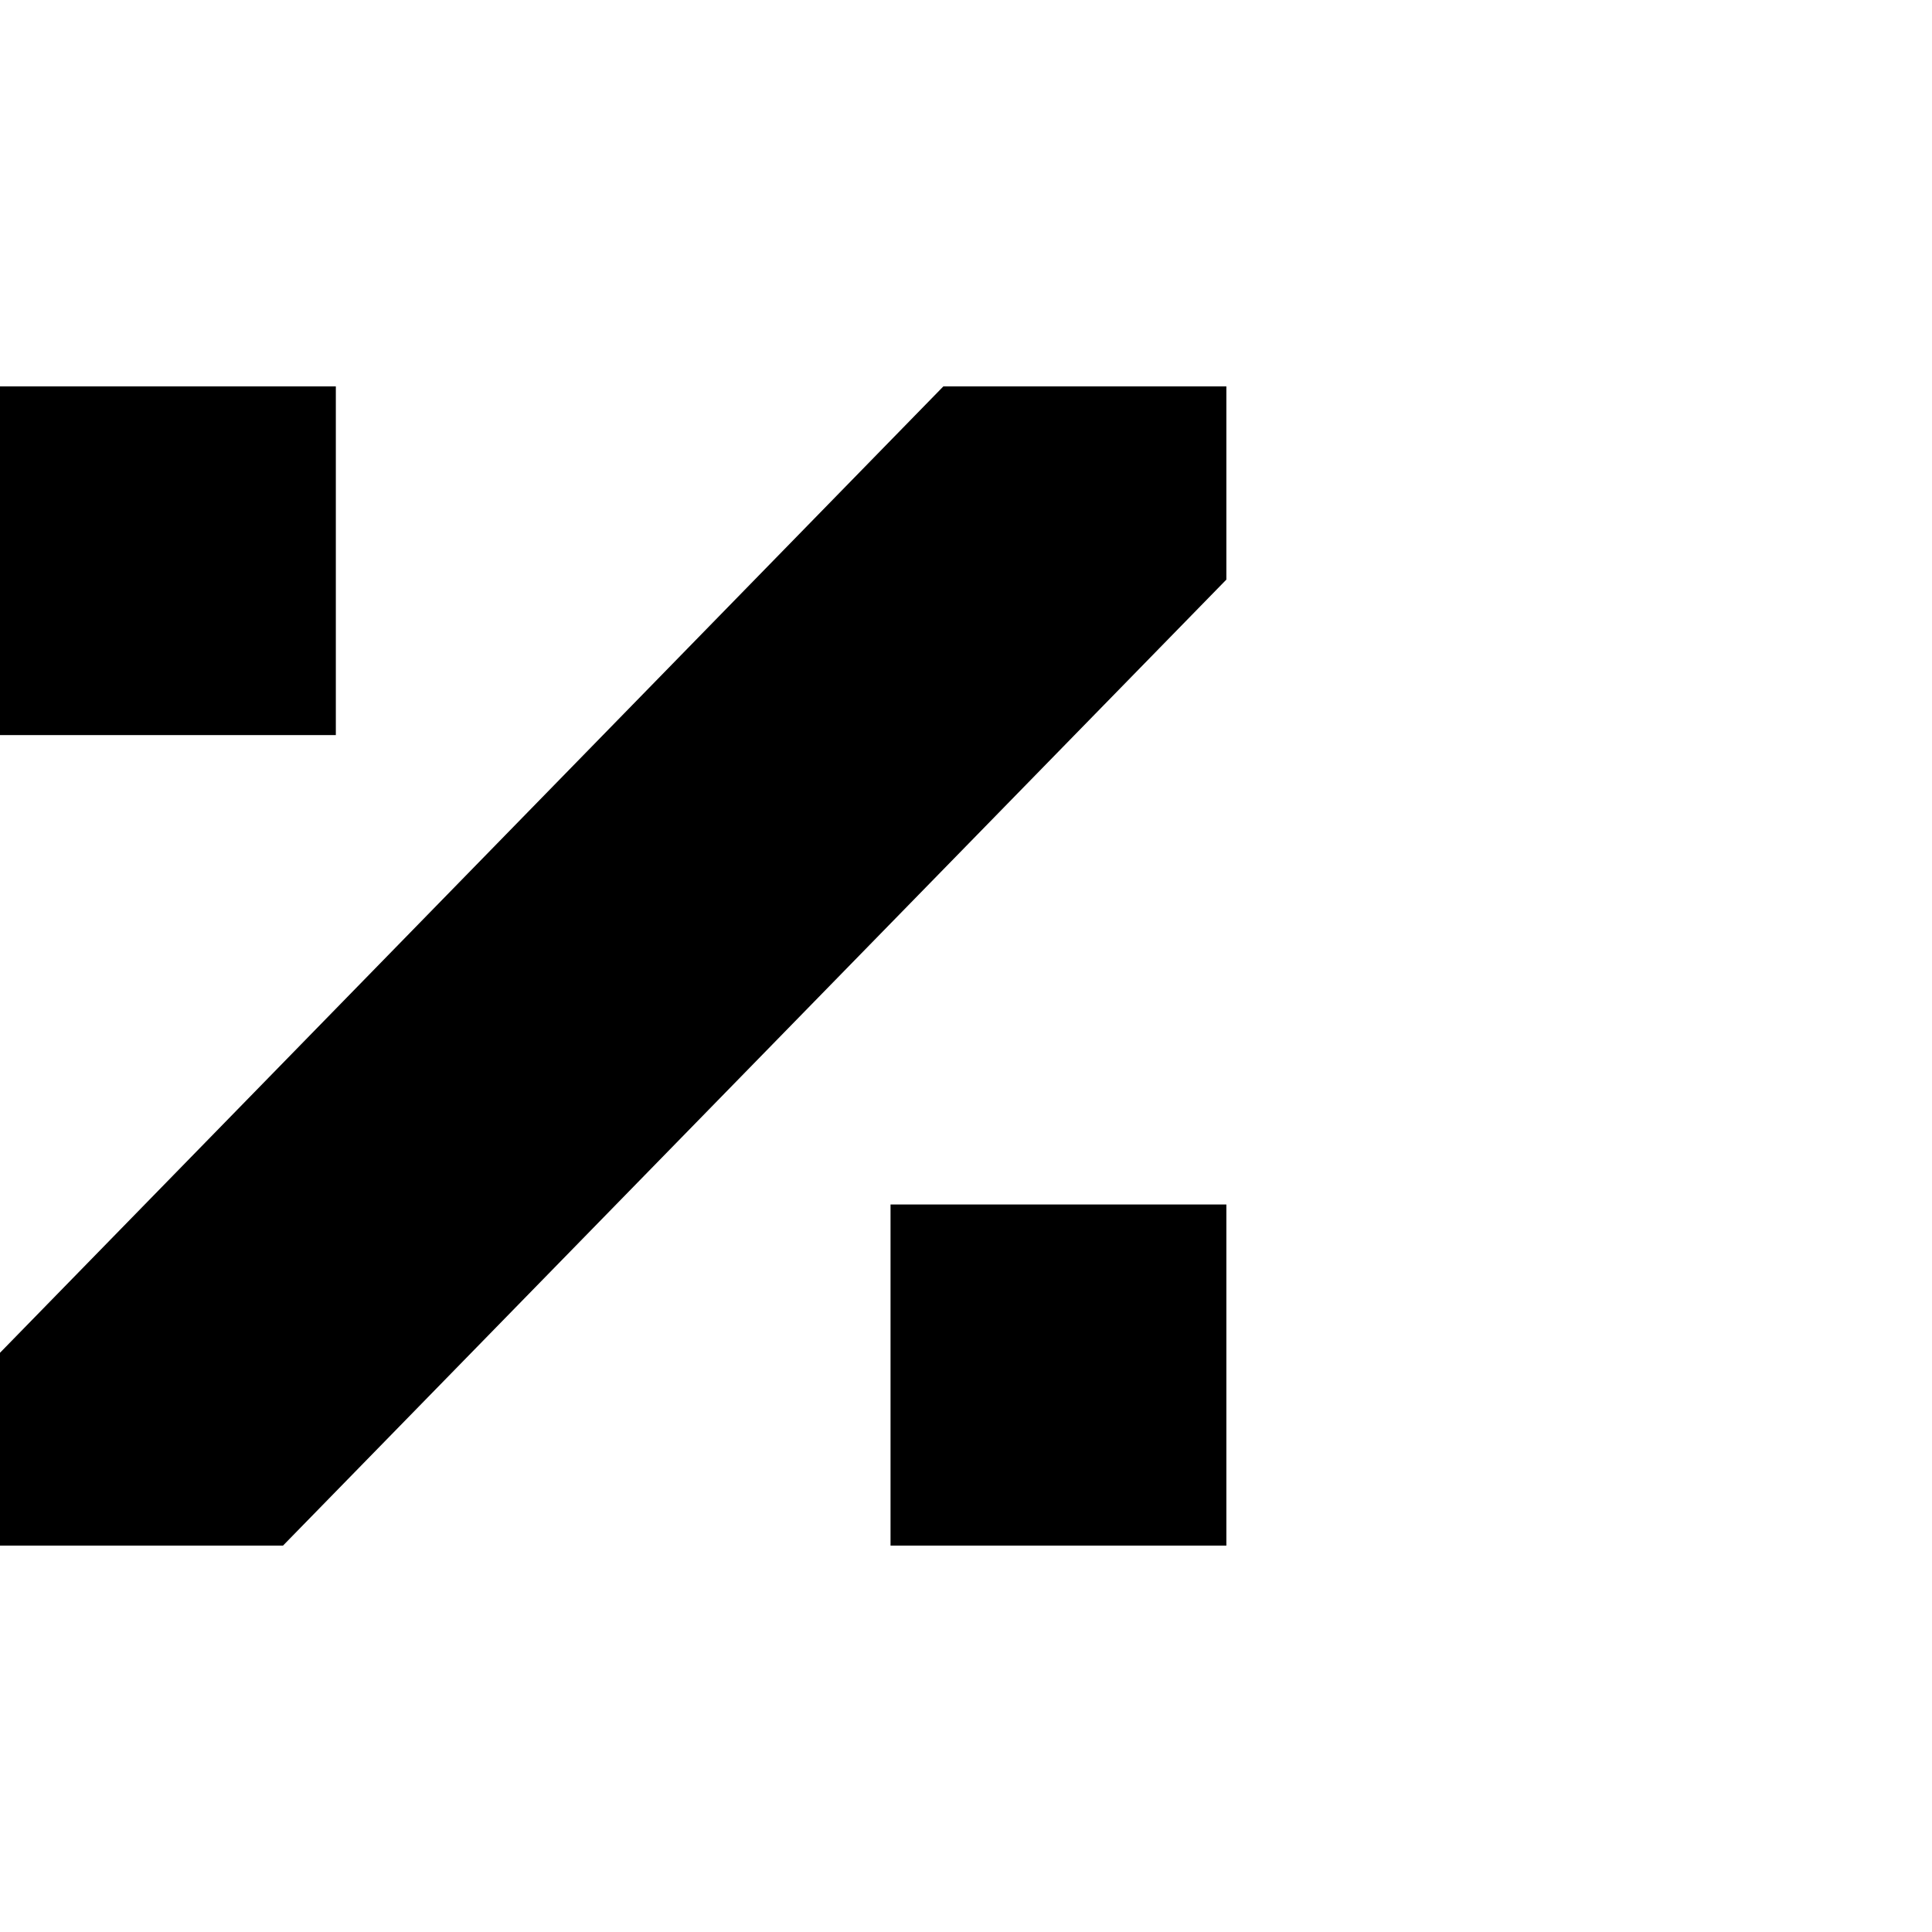
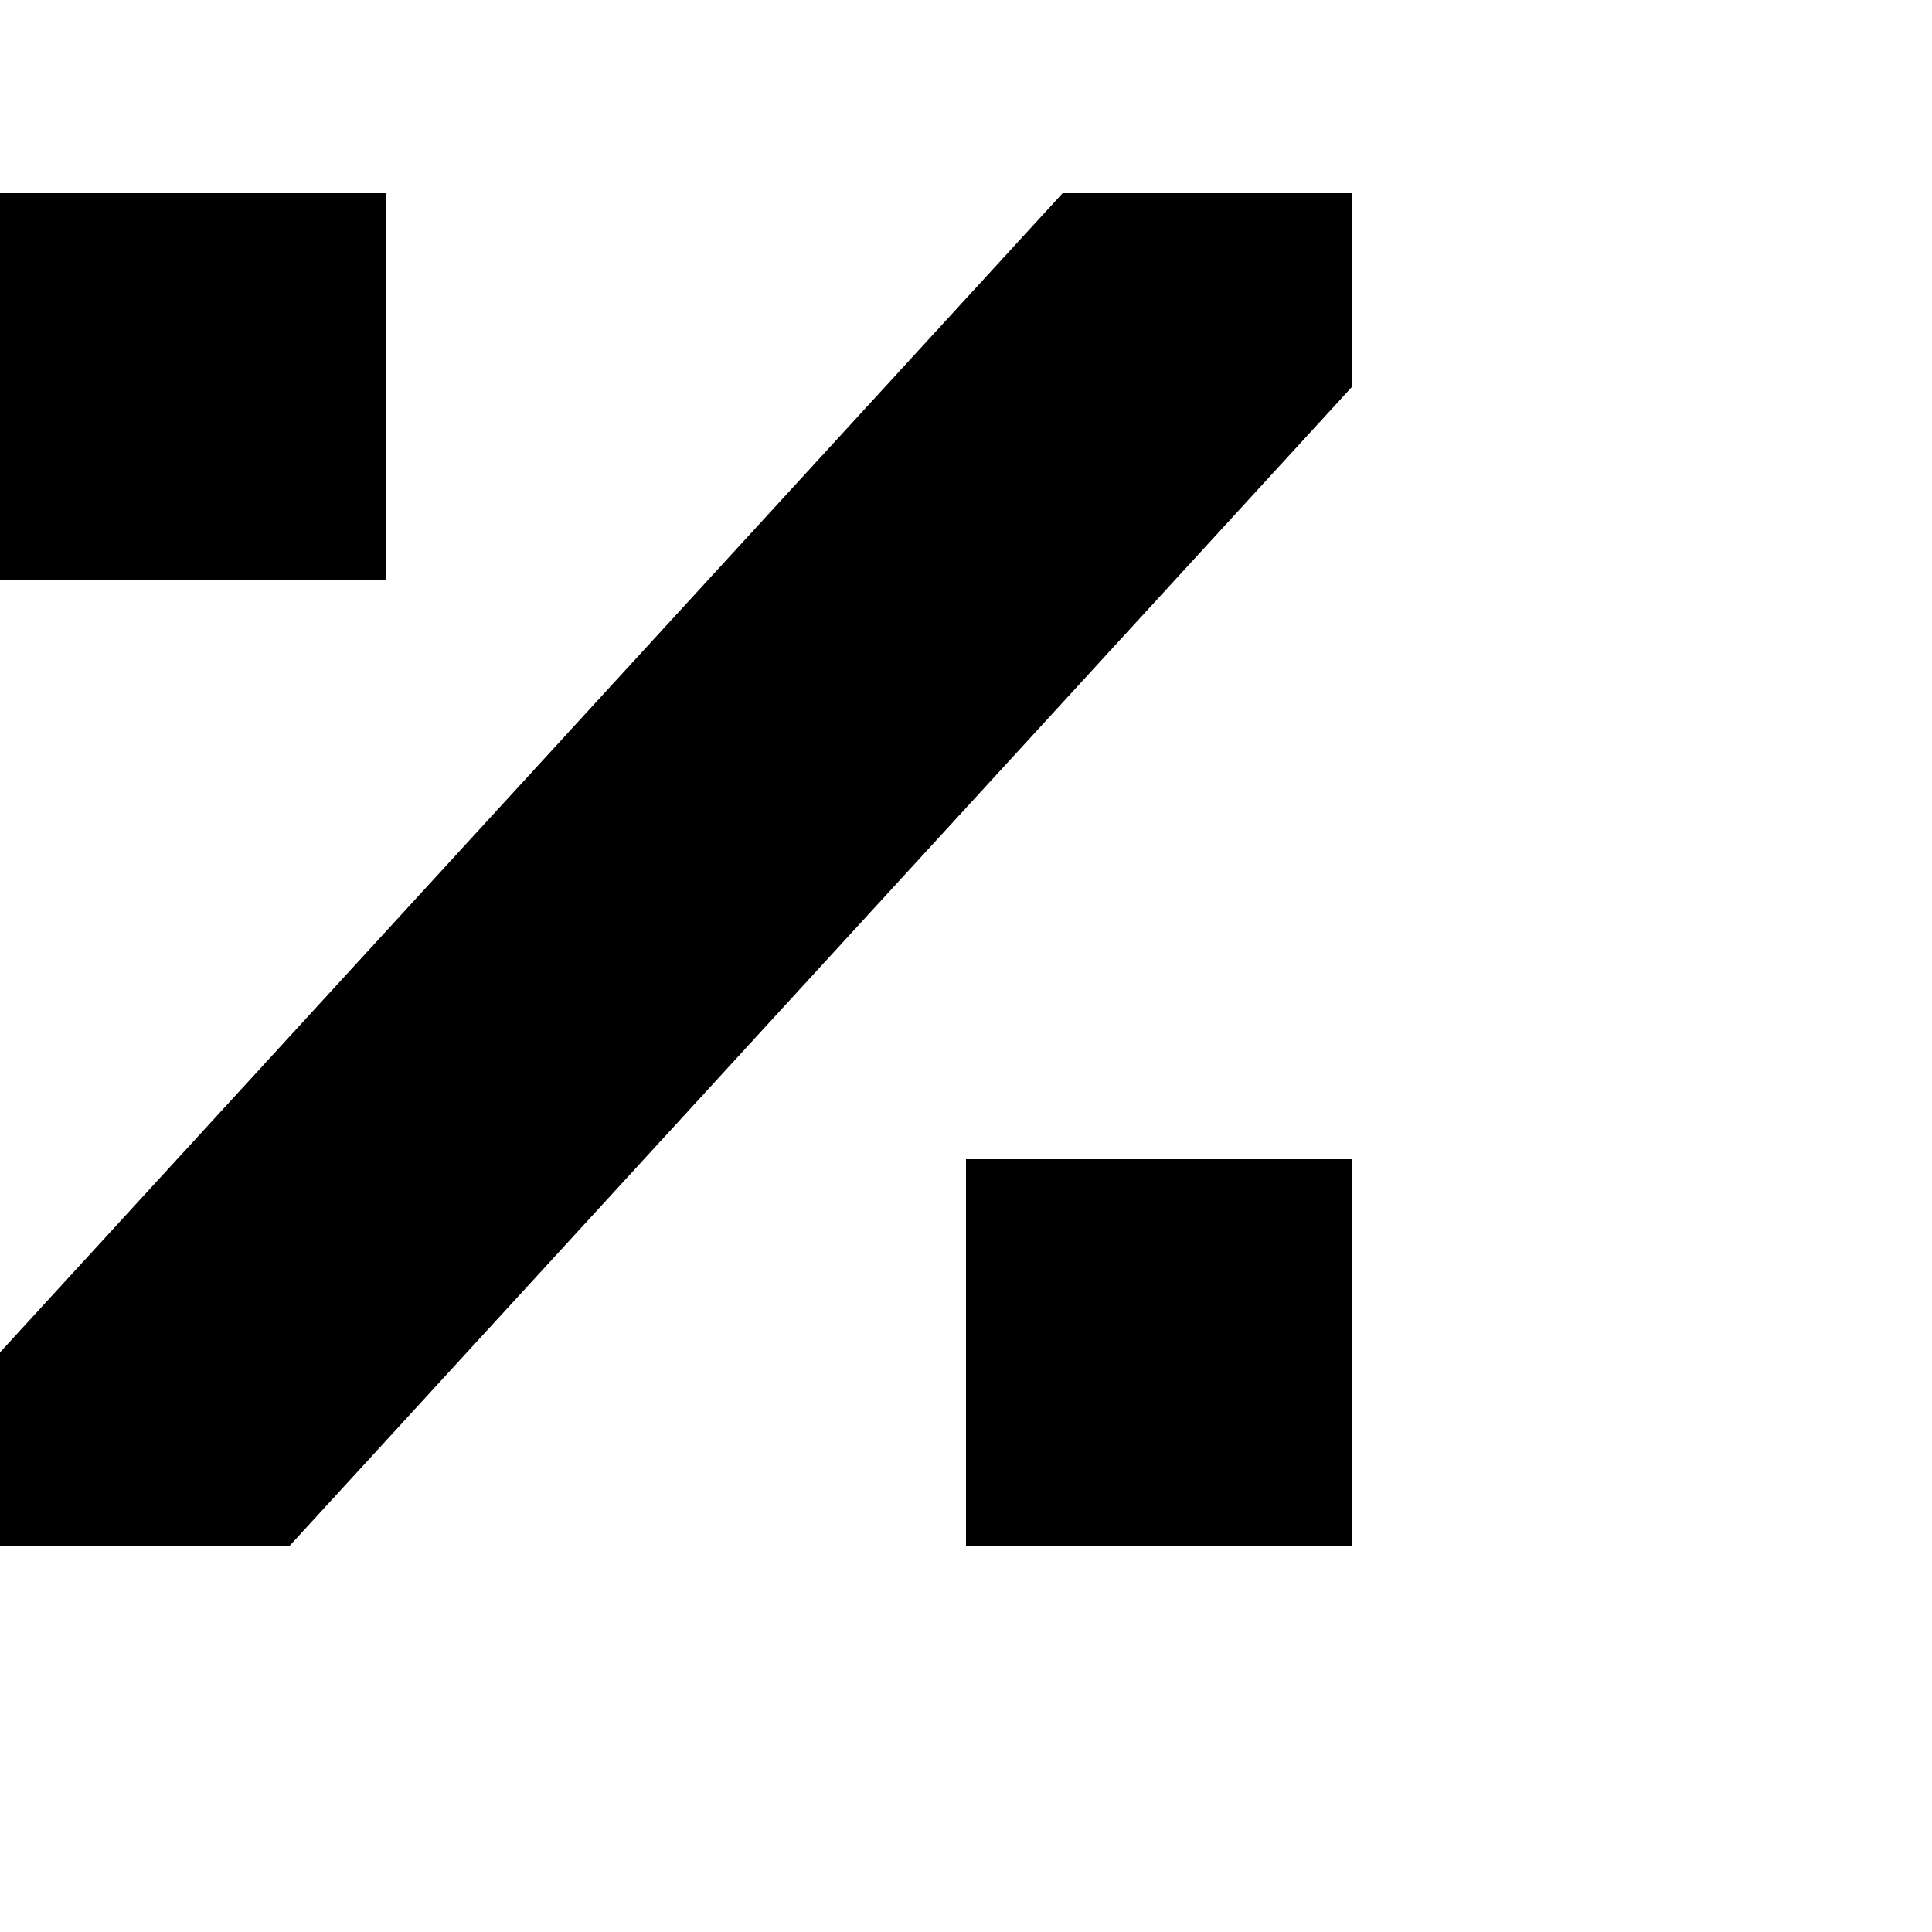
<svg xmlns="http://www.w3.org/2000/svg" height="1024" width="1024" version="1.1" id="svg4375" viewBox="0 0 1024 1024" xml:space="preserve">
  <defs id="defs4">
    <linearGradient id="linearGradient8000">
      <stop style="stop-color:#000000;stop-opacity:1;" offset="0" id="stop7998" />
    </linearGradient>
    <clipPath clipPathUnits="userSpaceOnUse" id="clipPath6029">
      <g id="use6031" />
    </clipPath>
  </defs>
  <g id="layer1" style="display:inline">
-     <path id="path3274" style="display:inline;fill:#000000" d="M 650,638.4 V 819.2 H 472 V 638.4 Z M 0,204.8 H 178 V 389.6 H 0 Z M 0,819.2 V 716.8 717 L 500,204.8 h 150 v 102.4 l -500,512 z" />
+     <path id="path3274" style="display:inline;fill:#000000" d="M 716.8,614.4 V 819.2 H 512 V 614.4 Z M 0,102.4 H 204.8 V 307.2 H 0 Z M 0,819.2 V 716.8 L 563.2,102.4 h 153.6 l 0,102.4 -563.2,614.4 z" />
  </g>
</svg>
